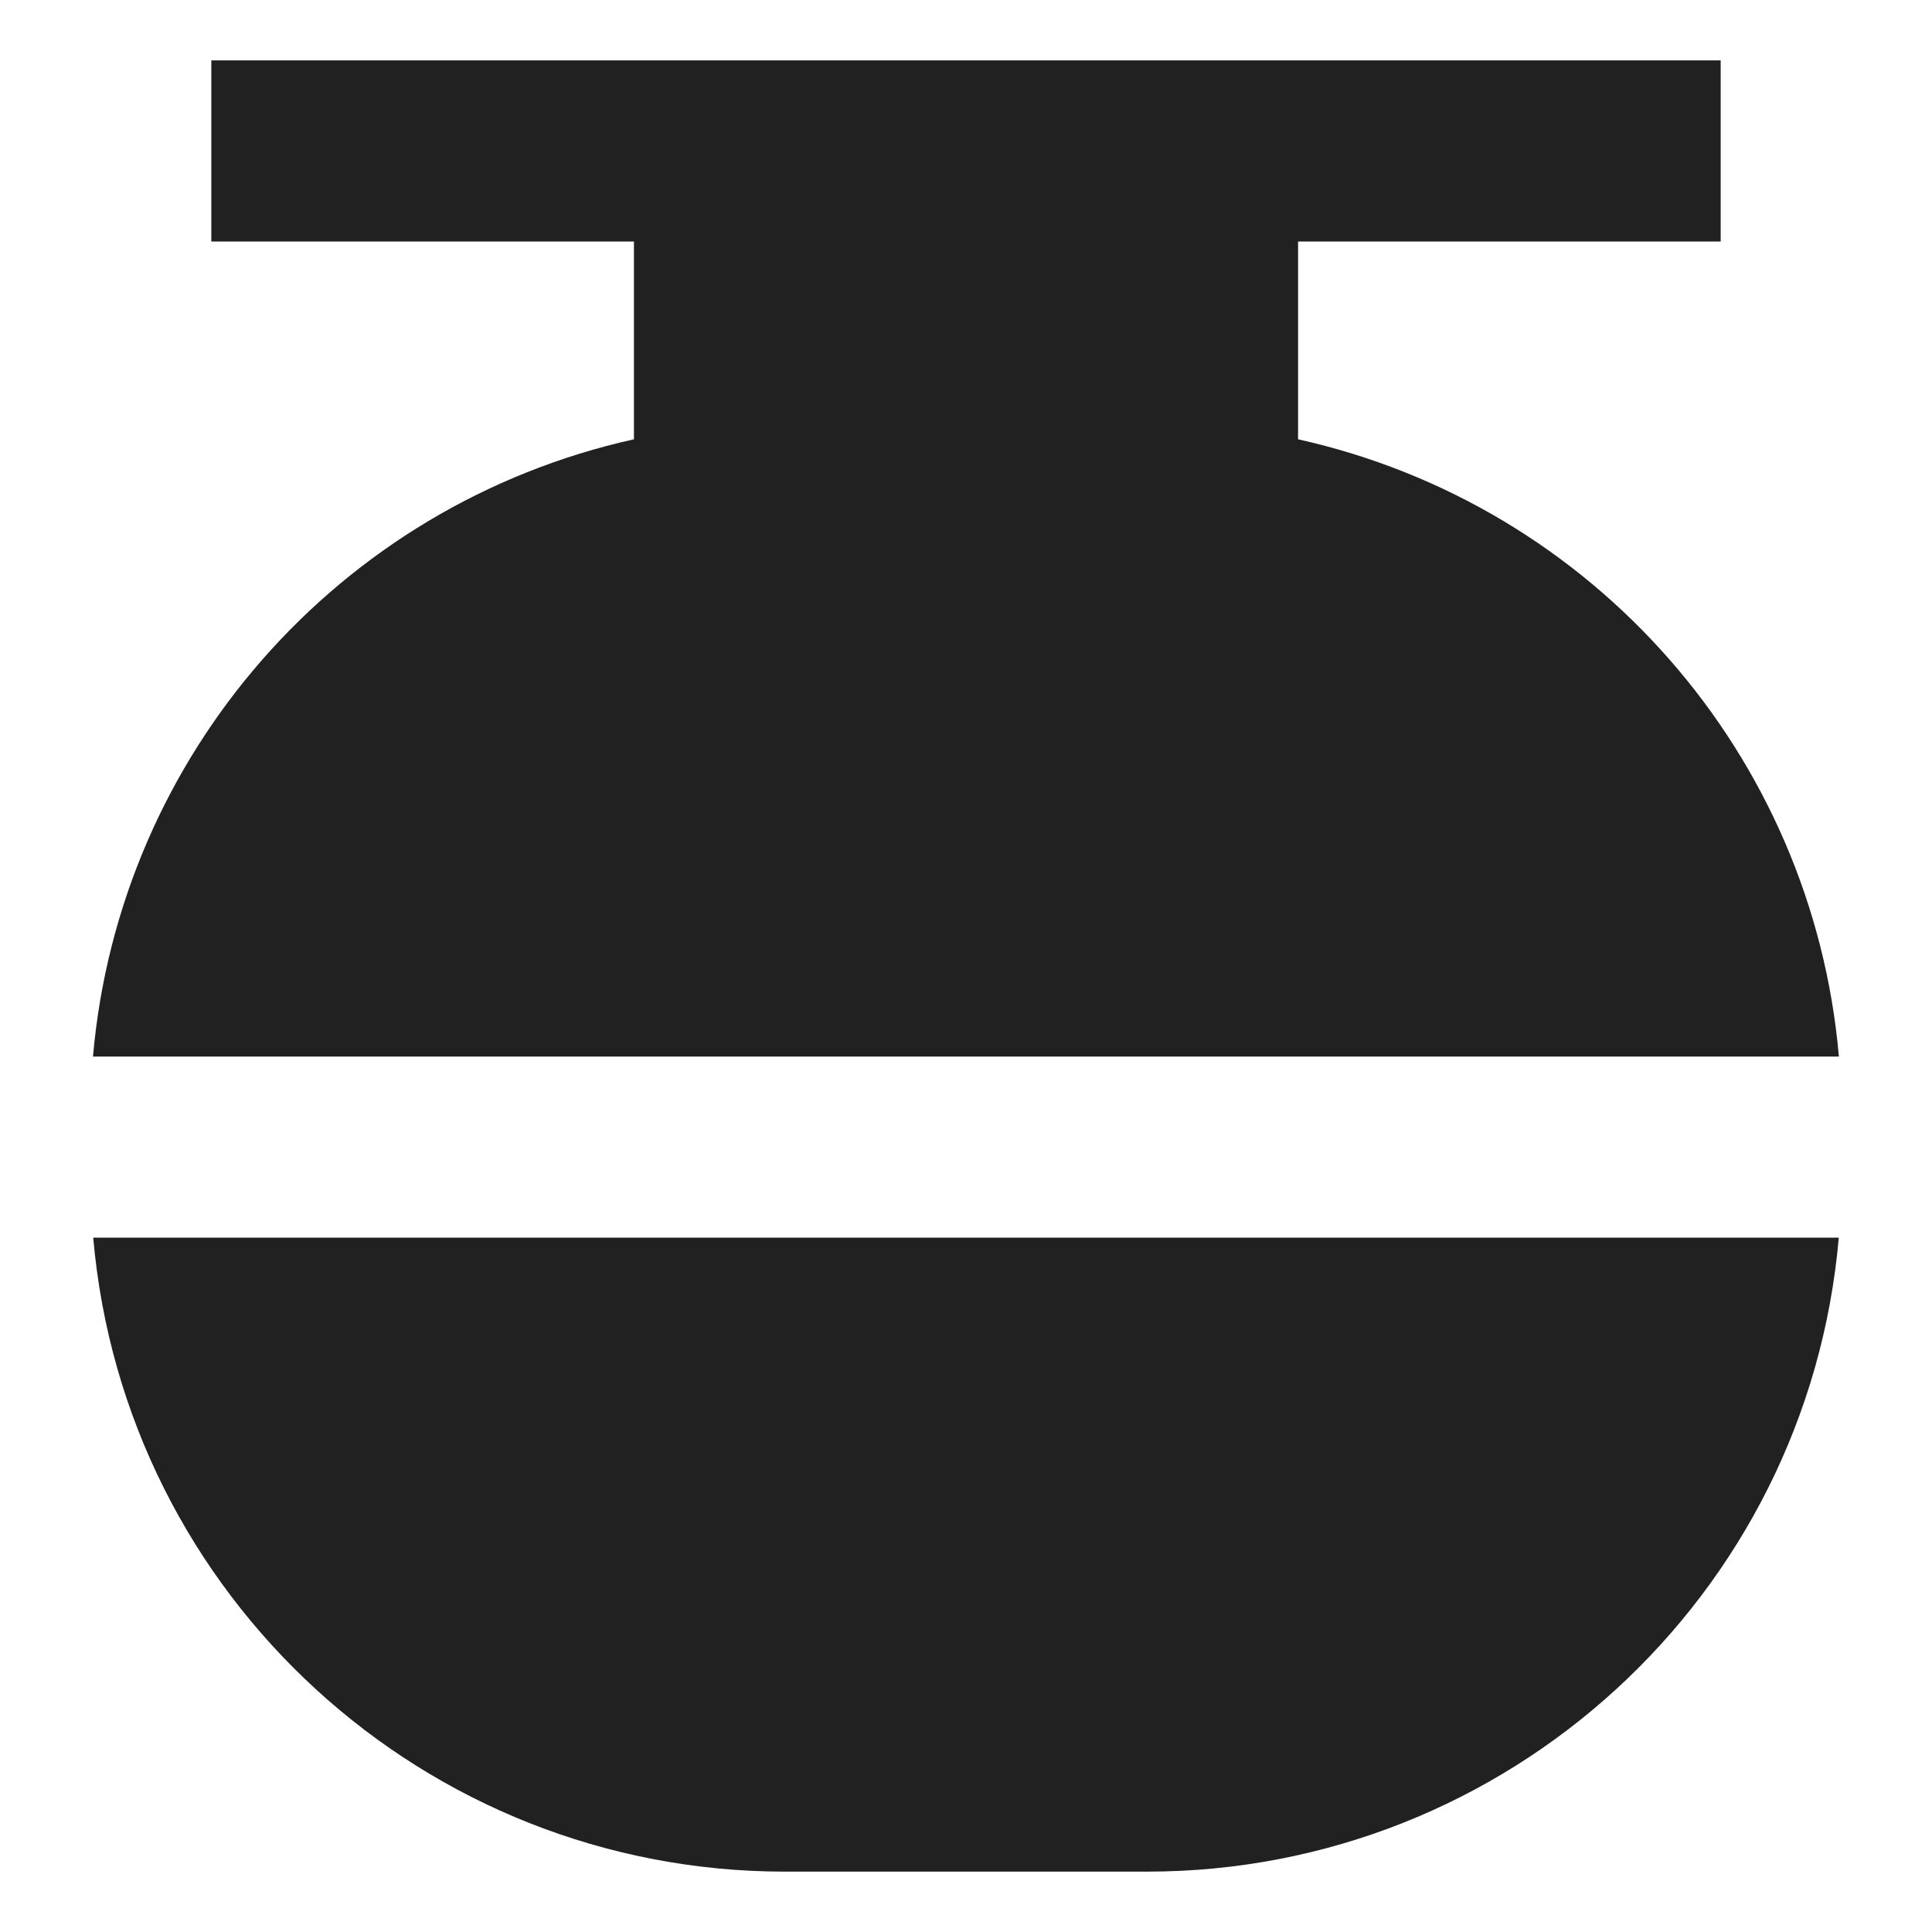
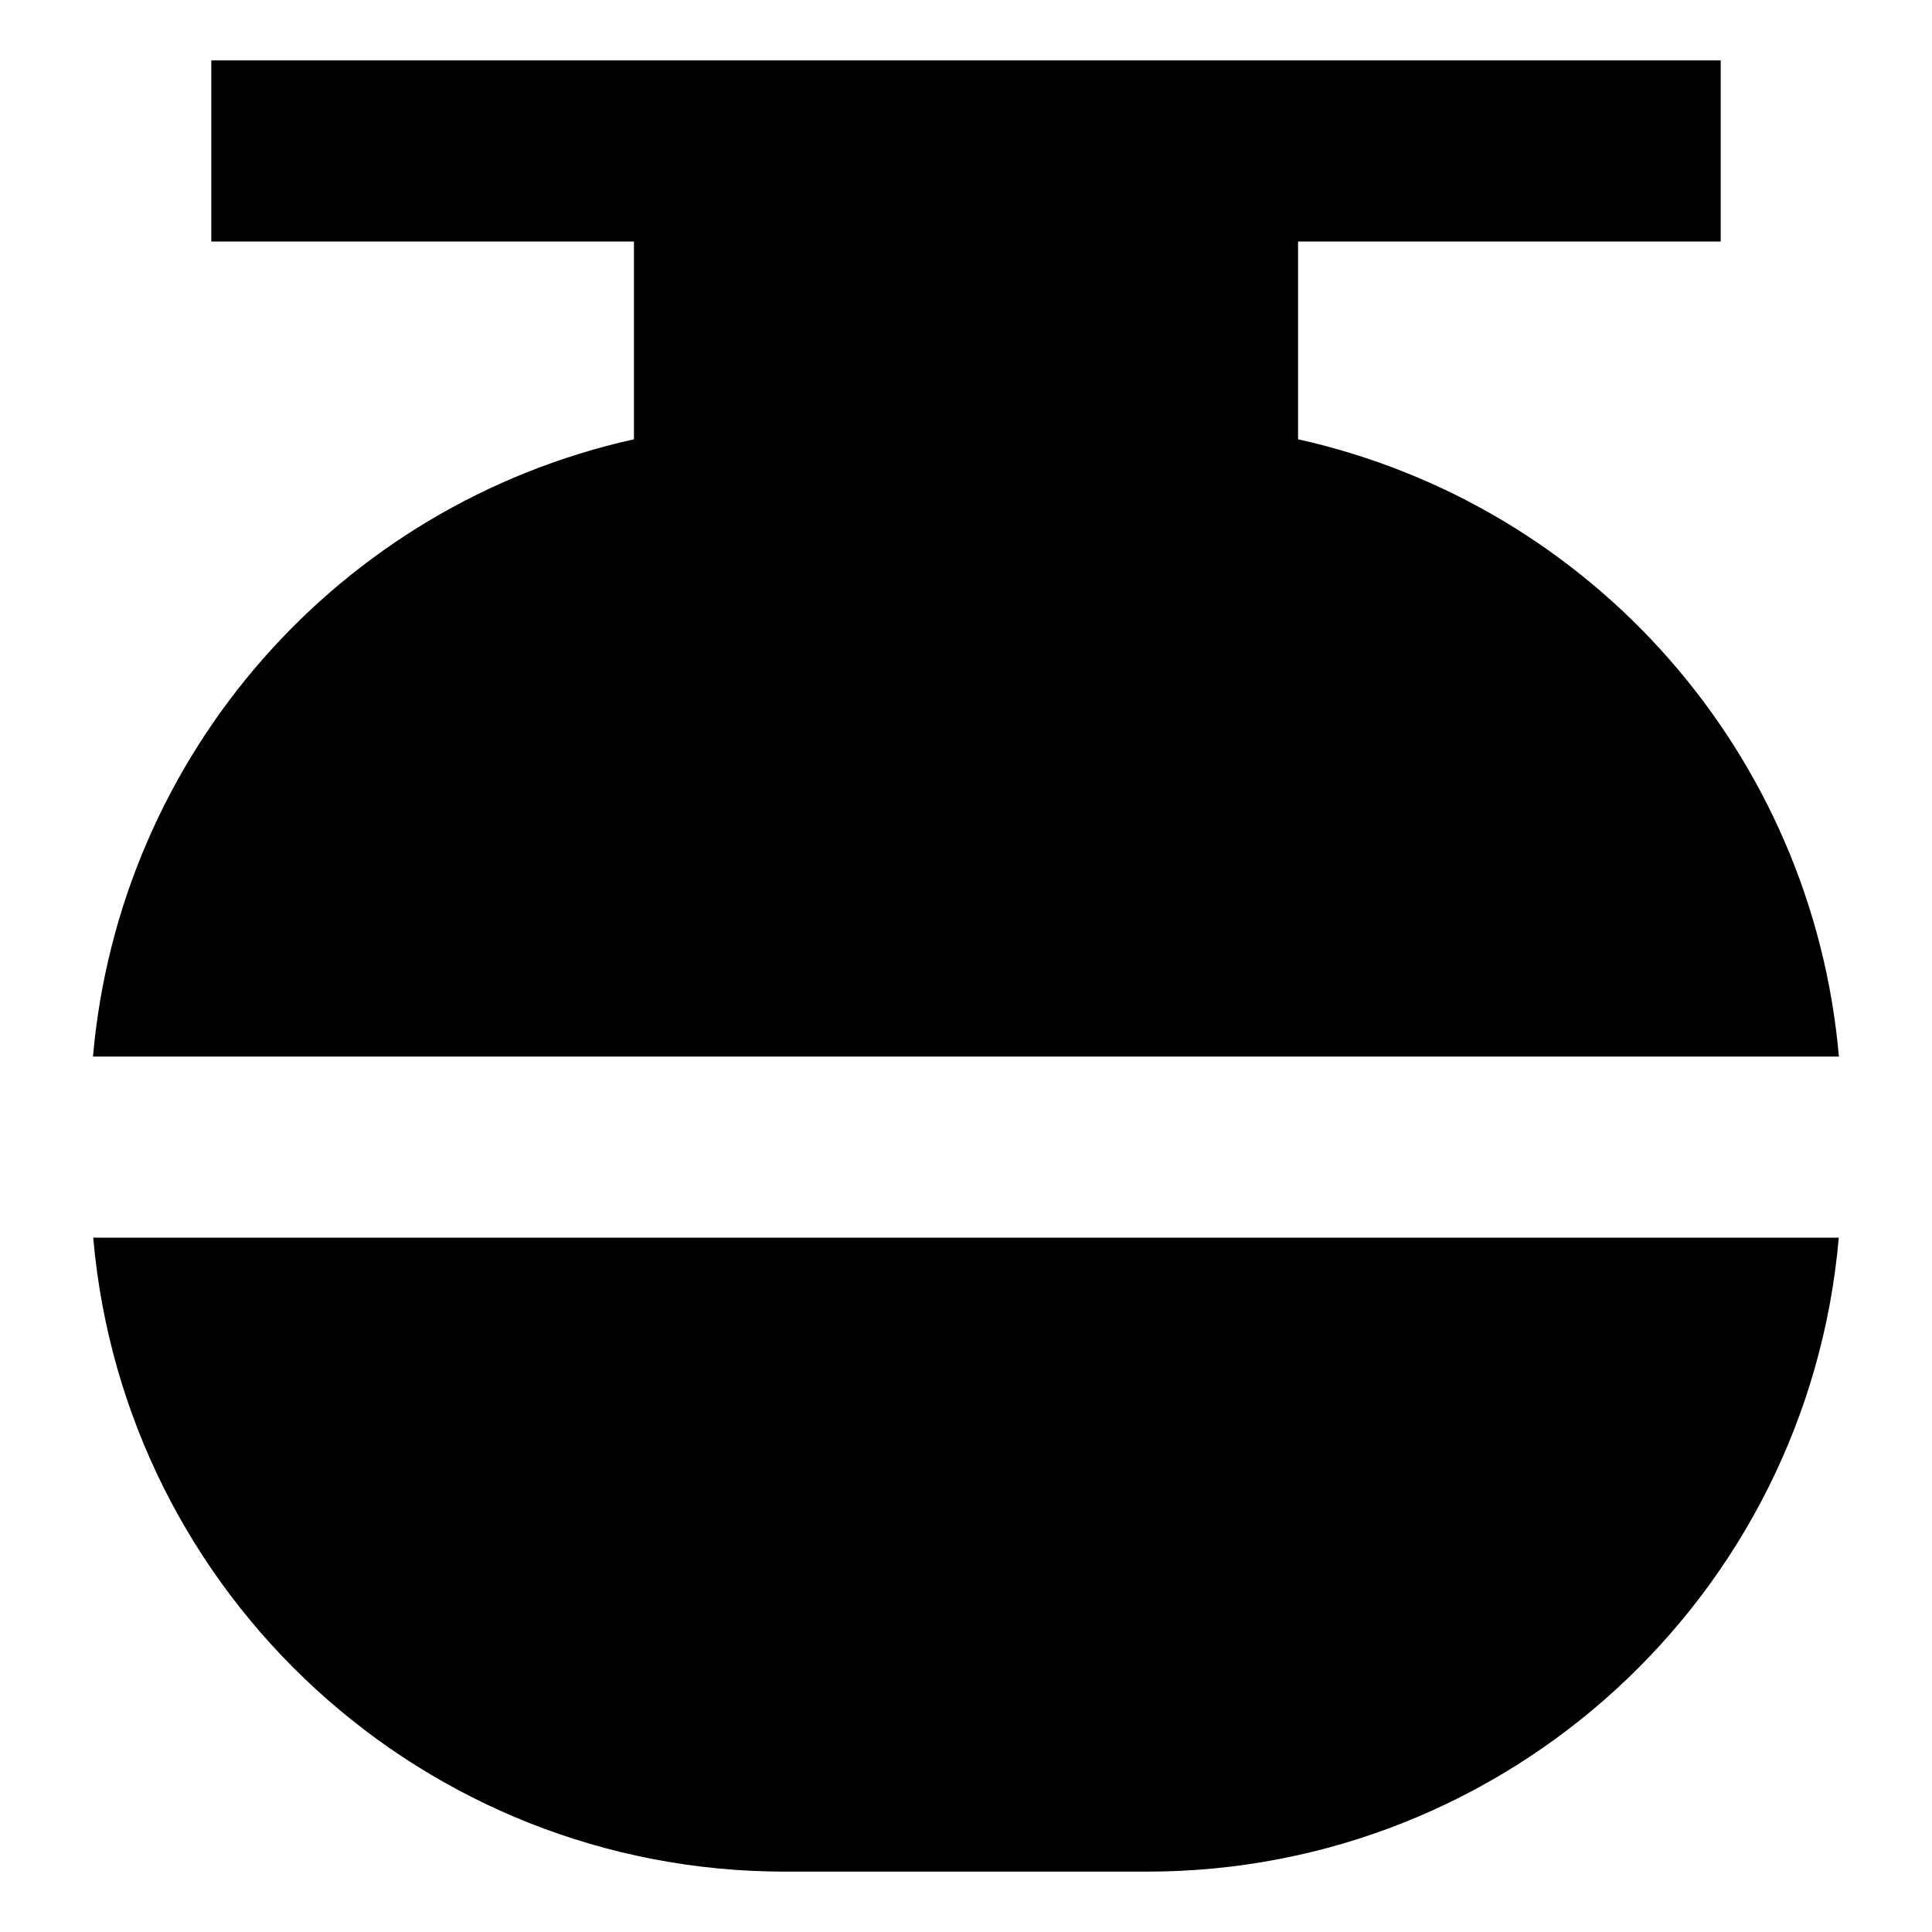
<svg xmlns="http://www.w3.org/2000/svg" viewBox="0 0 16 16" fill="currentColor">
-   <path fill-opacity=".87" d="M15.228 10.25A5.75 5.75 0 0 1 9.5 15.5h-3a5.75 5.75 0 0 1-5.728-5.25zM14.25 2h-3.5v1.638a5.75 5.75 0 0 1 4.479 5.112H.77a5.75 5.75 0 0 1 4.48-5.112V2h-3.5V.5h12.5z" />
+   <path d="M15.228 10.25A5.75 5.75 0 0 1 9.5 15.5h-3a5.75 5.75 0 0 1-5.728-5.25zM14.25 2h-3.5v1.638a5.75 5.75 0 0 1 4.479 5.112H.77a5.75 5.75 0 0 1 4.48-5.112V2h-3.5V.5h12.5z" />
</svg>
